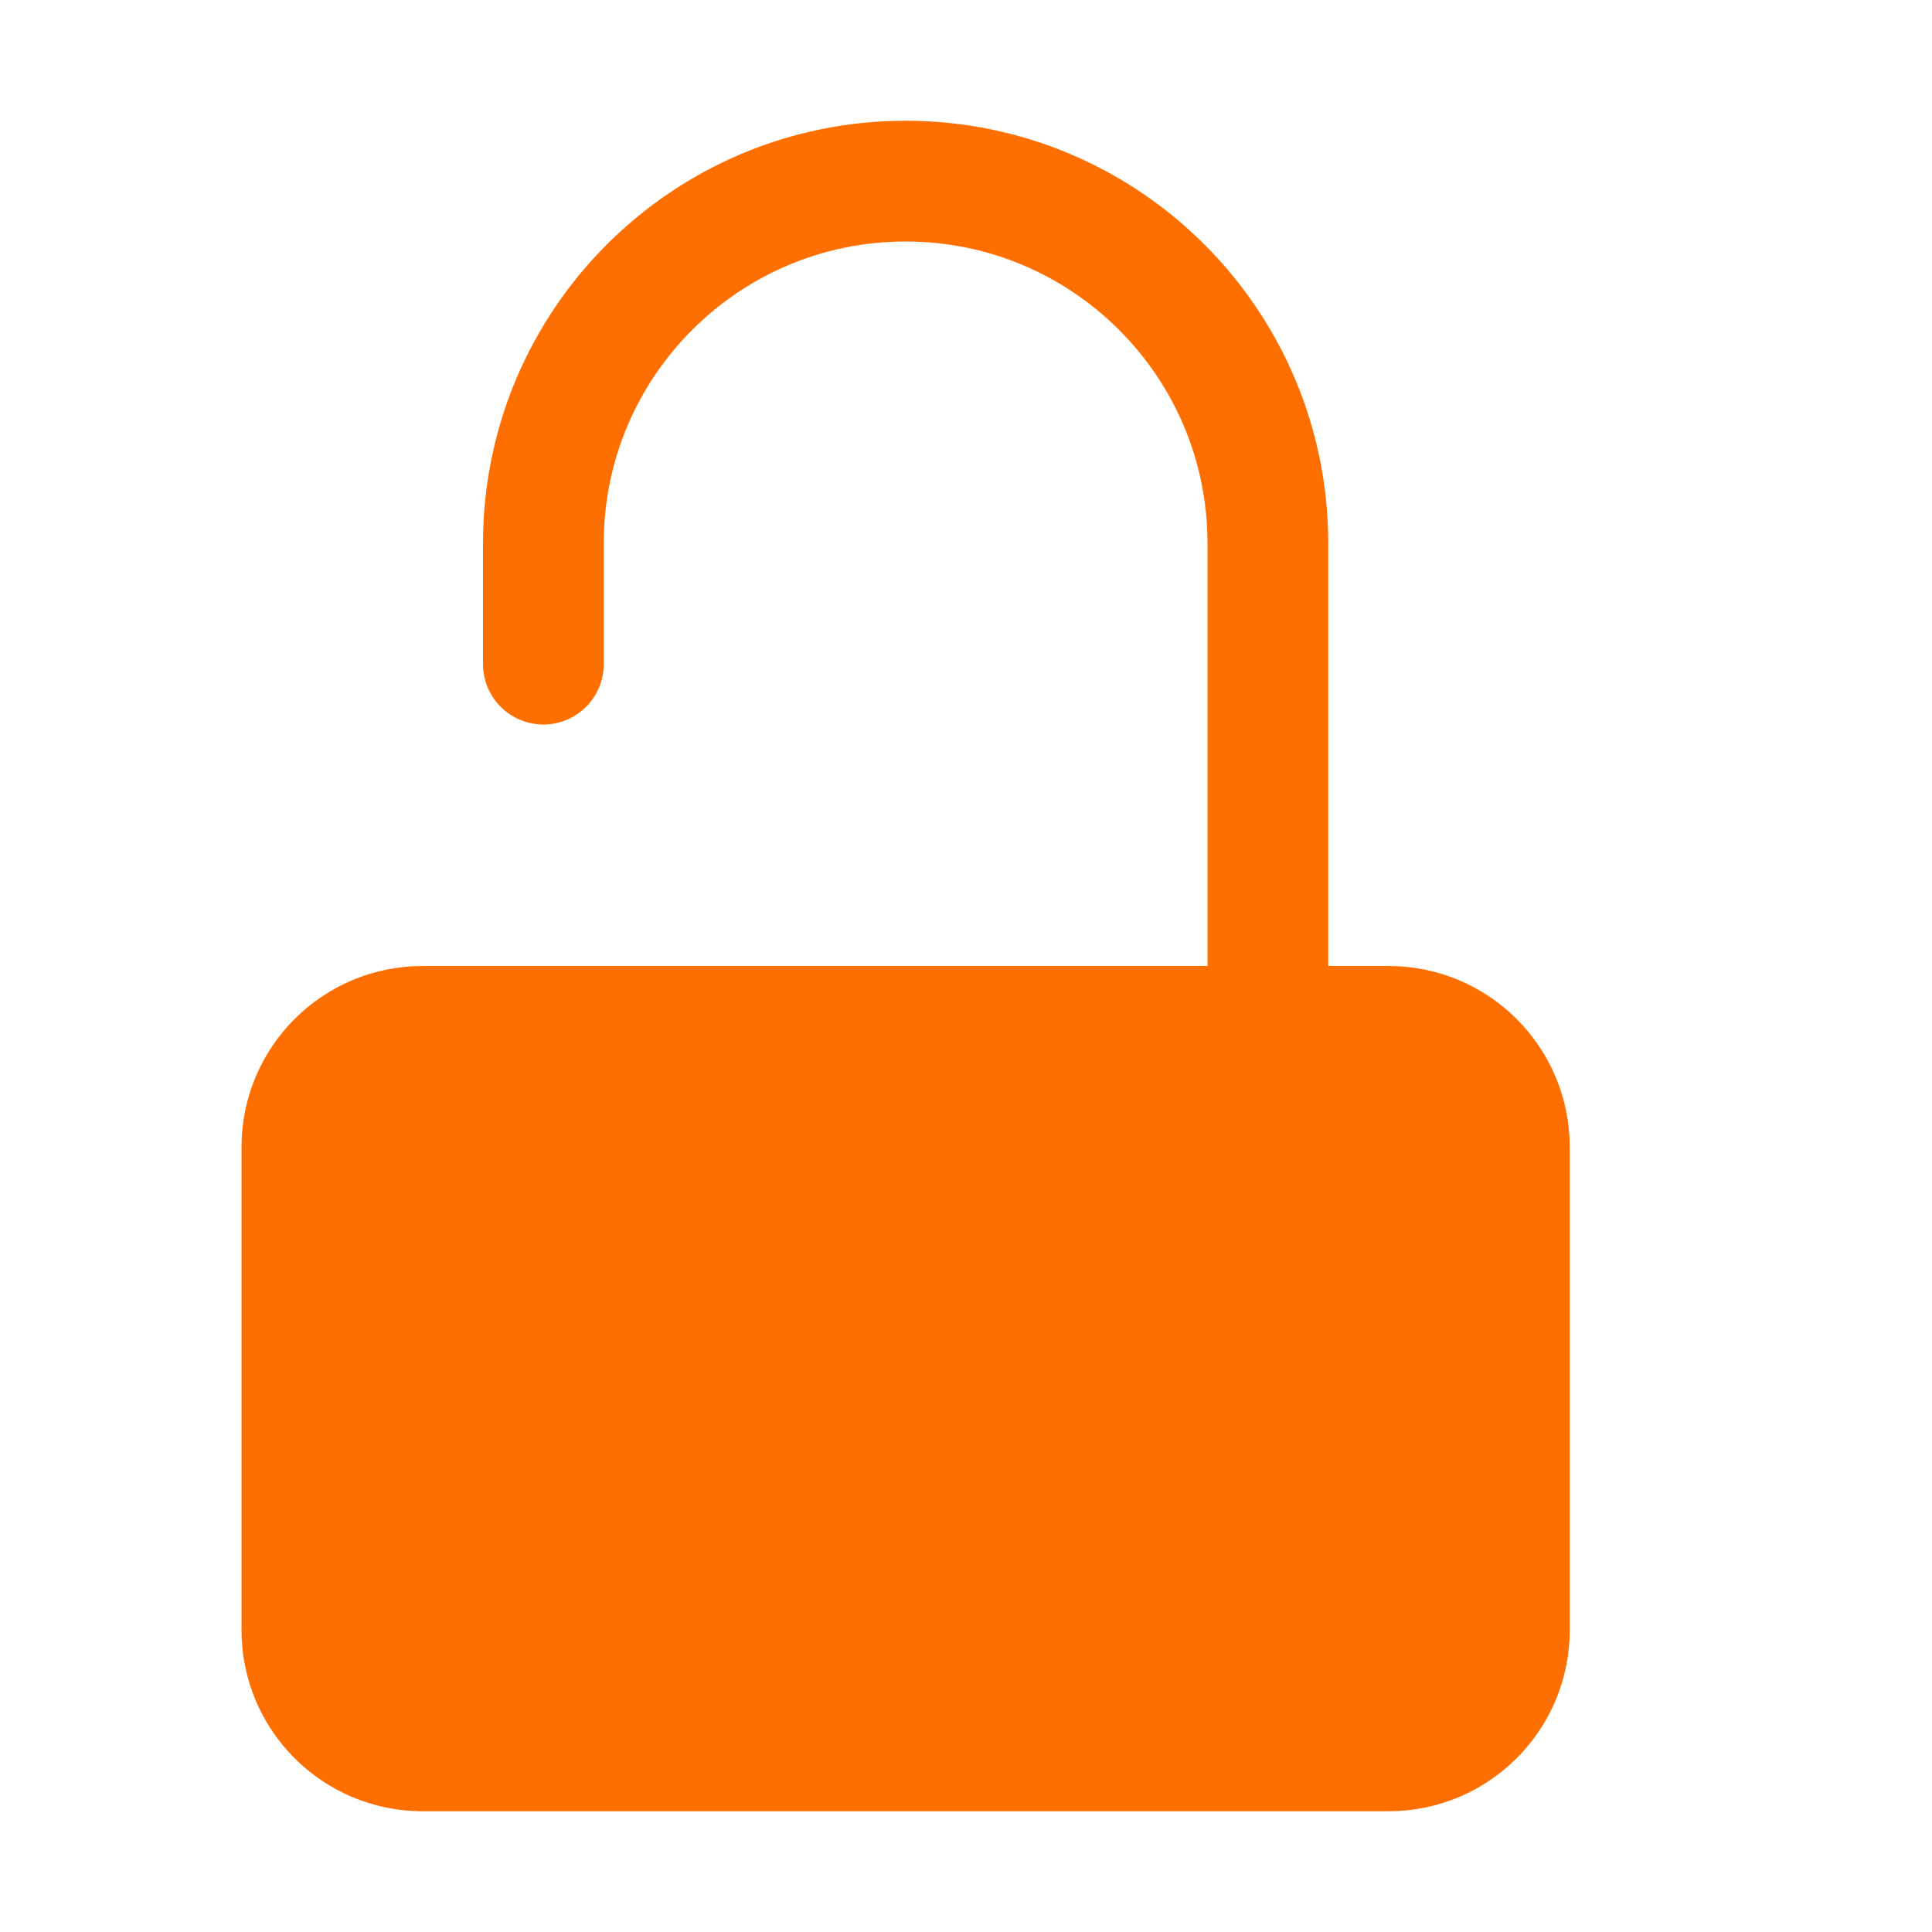
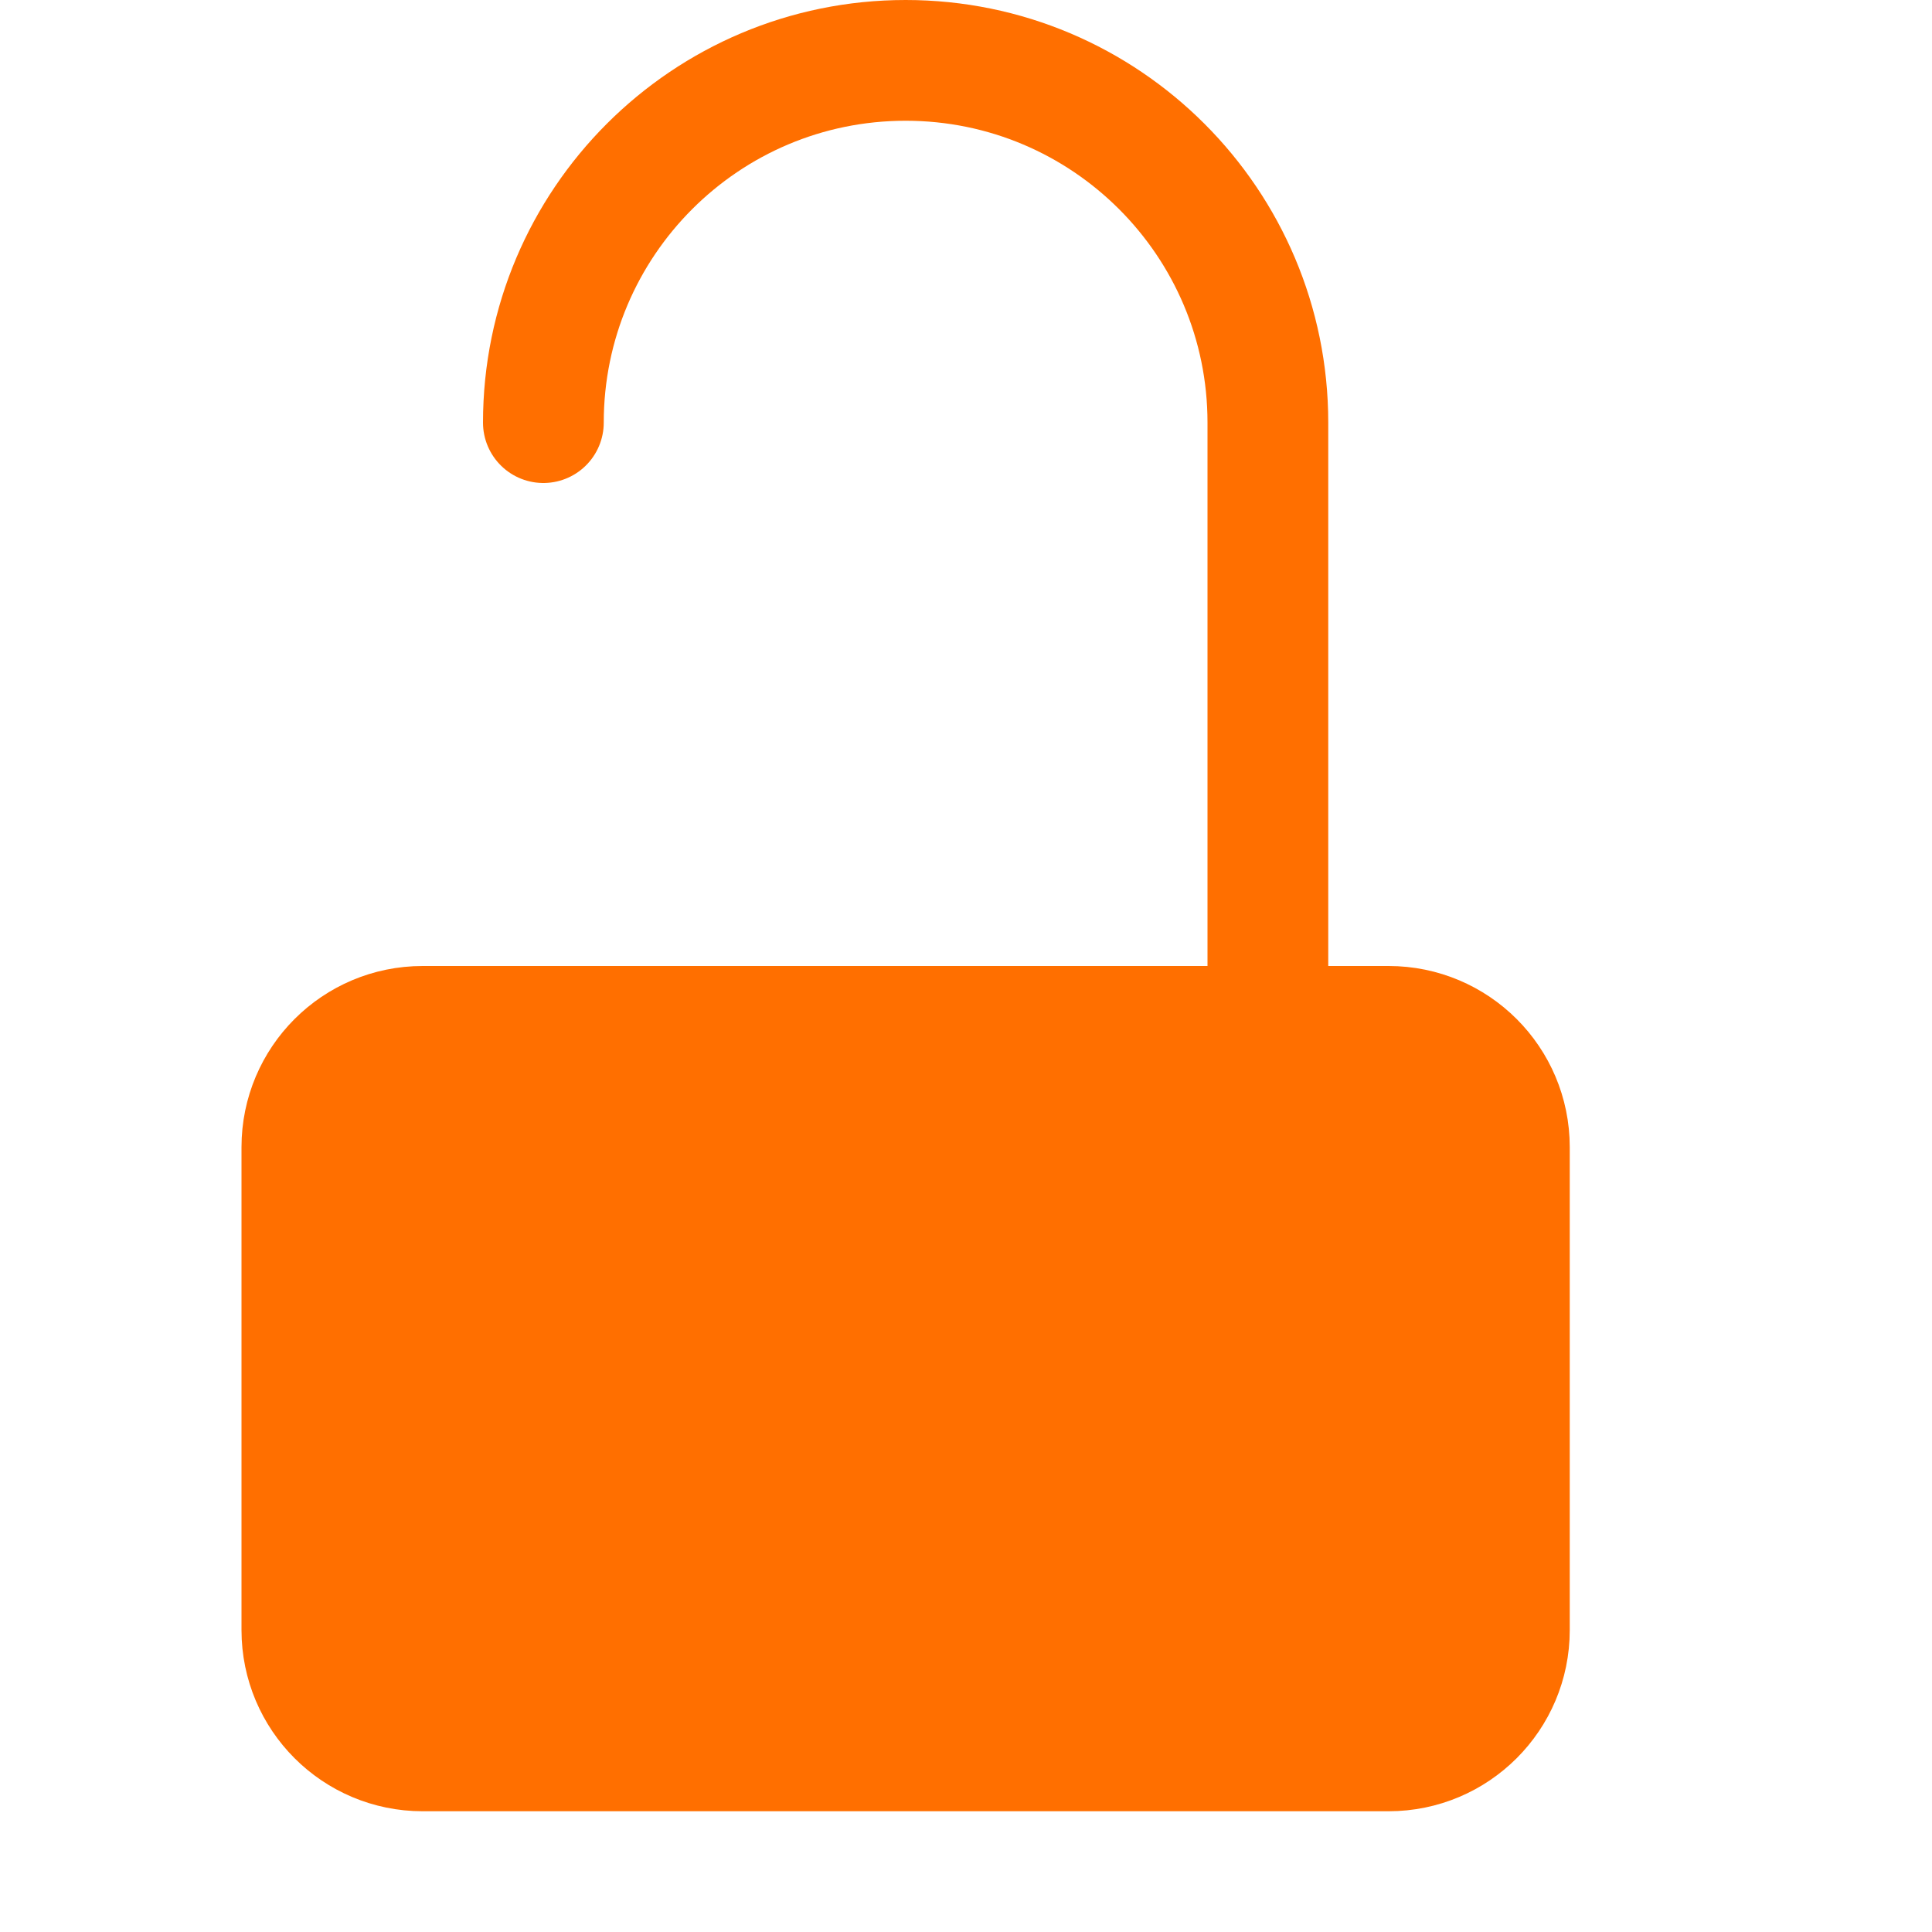
<svg xmlns="http://www.w3.org/2000/svg" viewBox="0 0 16 16">
  <rect x="2.5" y="8.5" width="10" height="6" rx="1" style="fill:#ff6f00;stroke:#ff6f00;stroke-miterlimit:10" />
-   <path d="M4.5,5.5v-1a3,3,0,0,1,3-3h0a3,3,0,0,1,3,3v4" style="fill:none;stroke:#ff6f00;stroke-linecap:round;stroke-miterlimit:10" />
+   <path d="M4.5,3.5a3,3,0,0,1,3-3h0a3,3,0,0,1,3,3v5" style="fill:none;stroke:#ff6f00;stroke-linecap:round;stroke-miterlimit:10" />
</svg>
